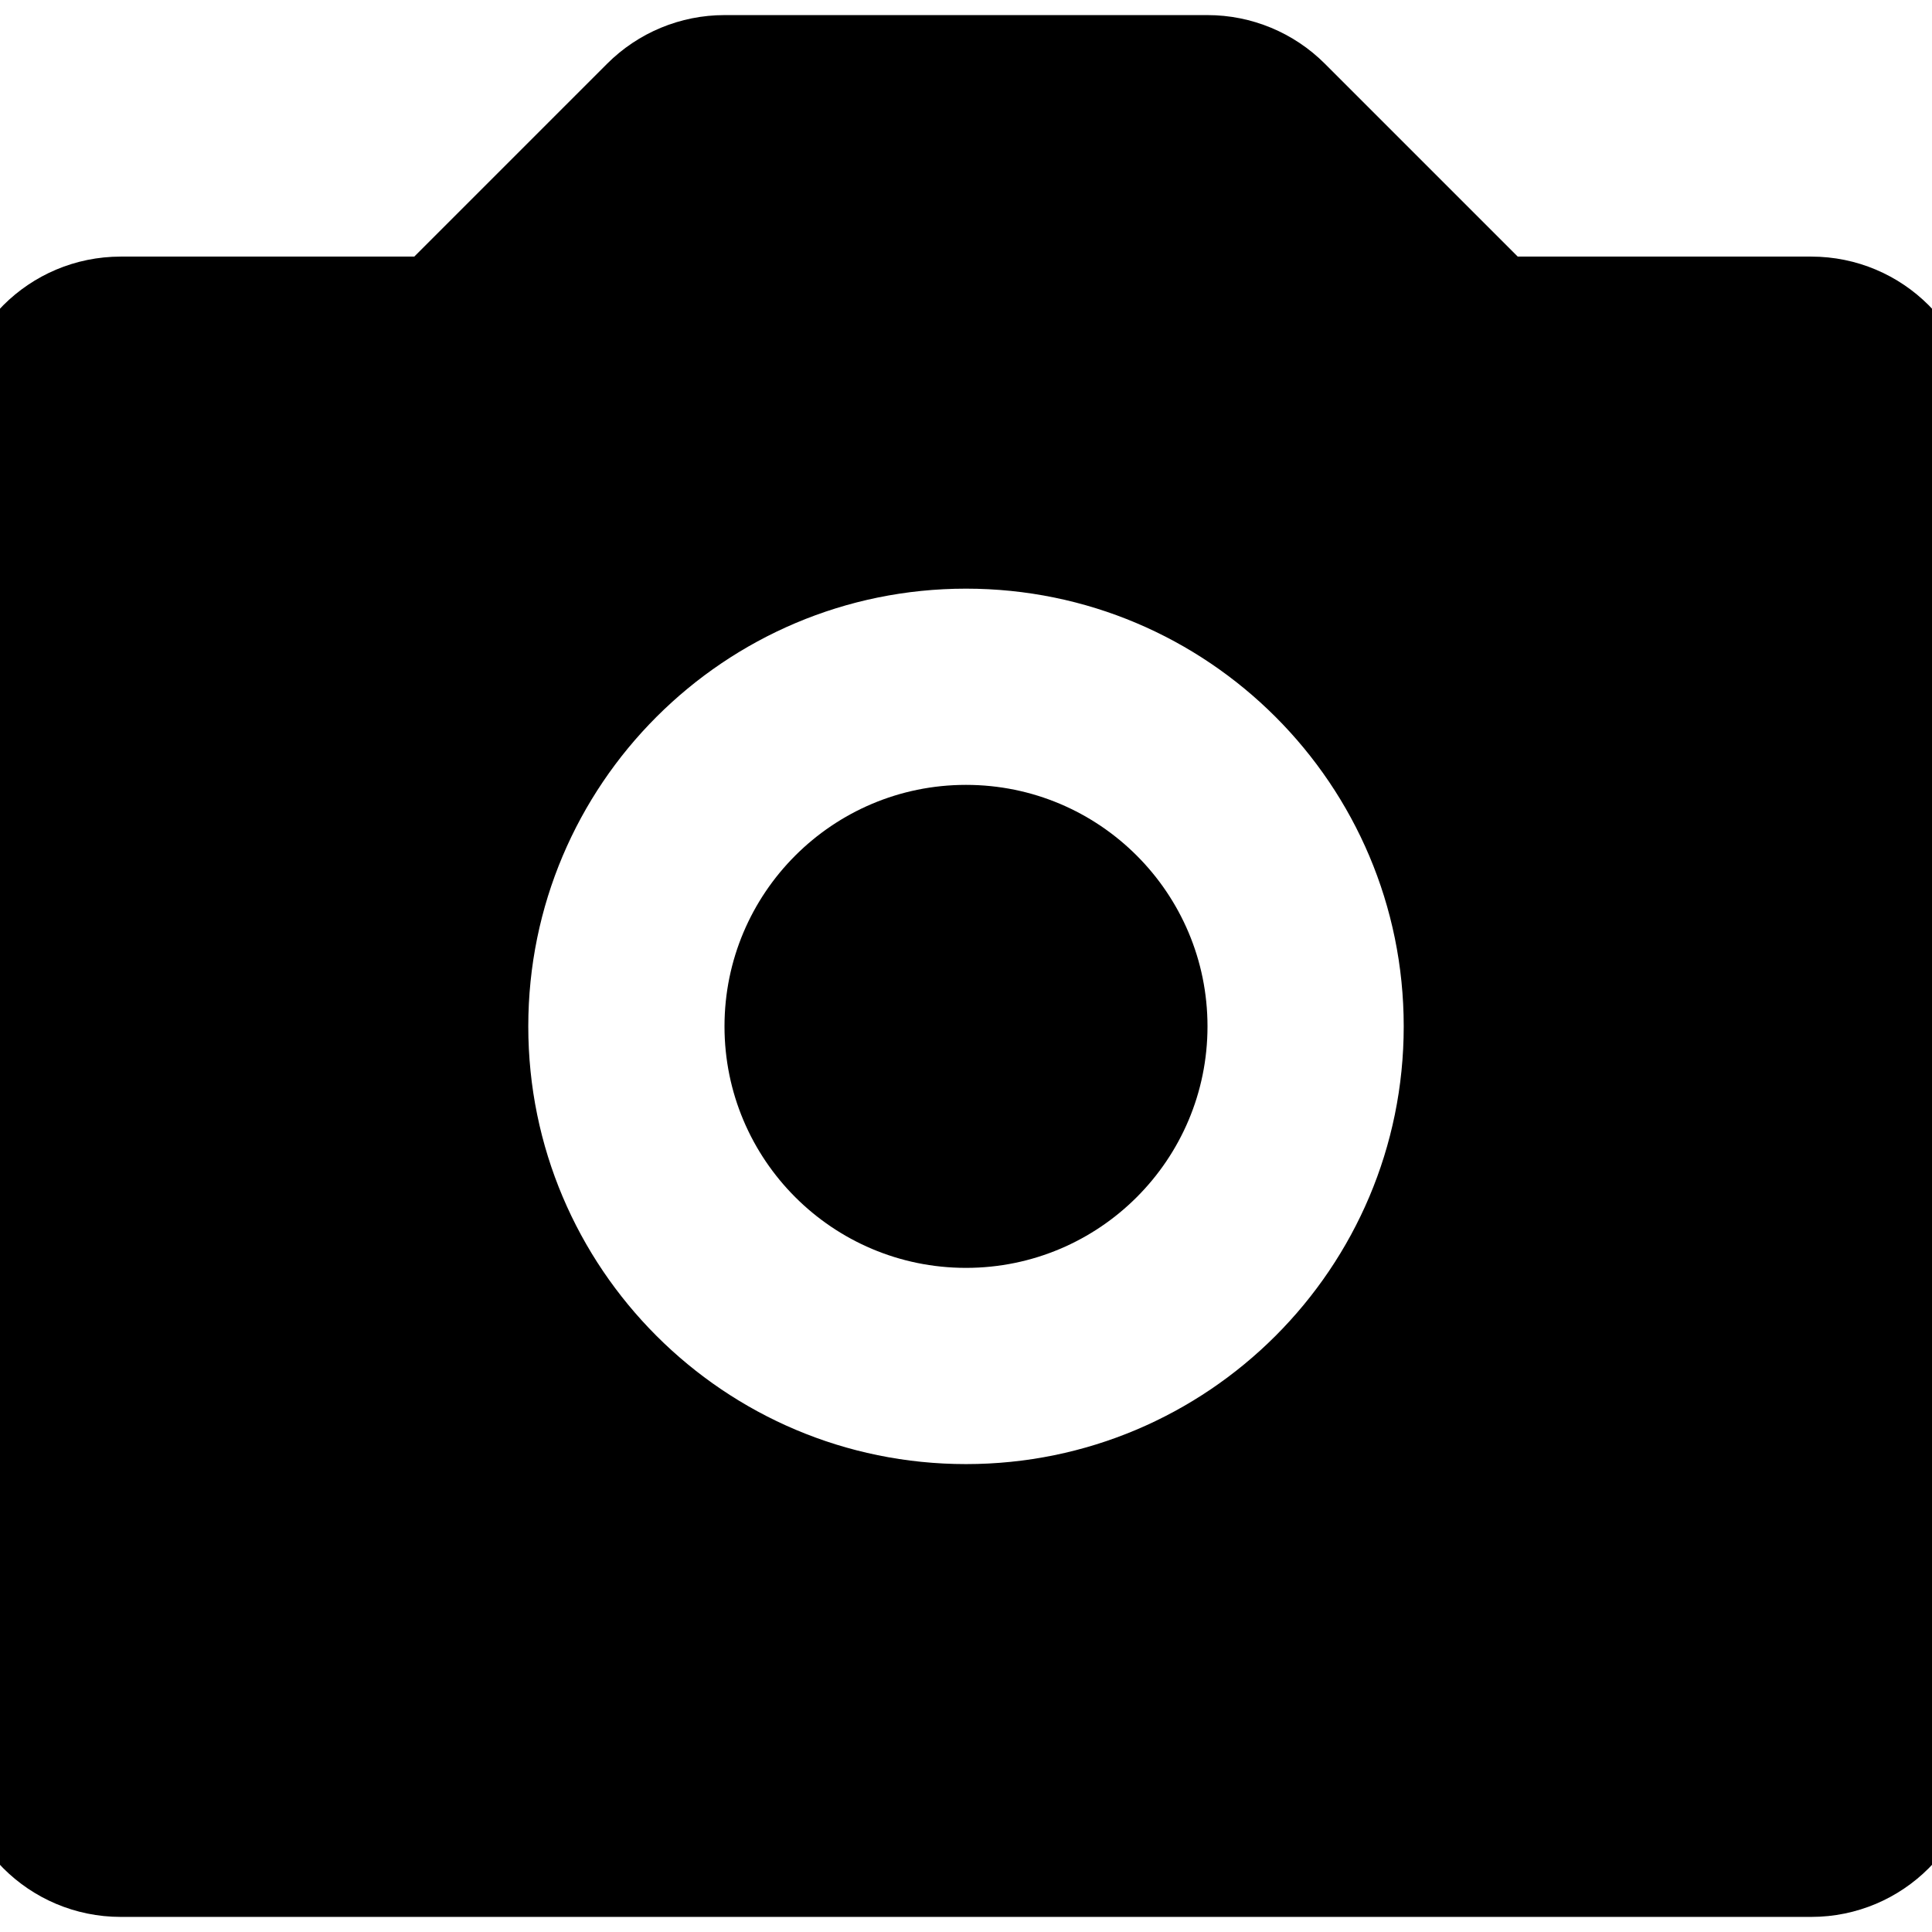
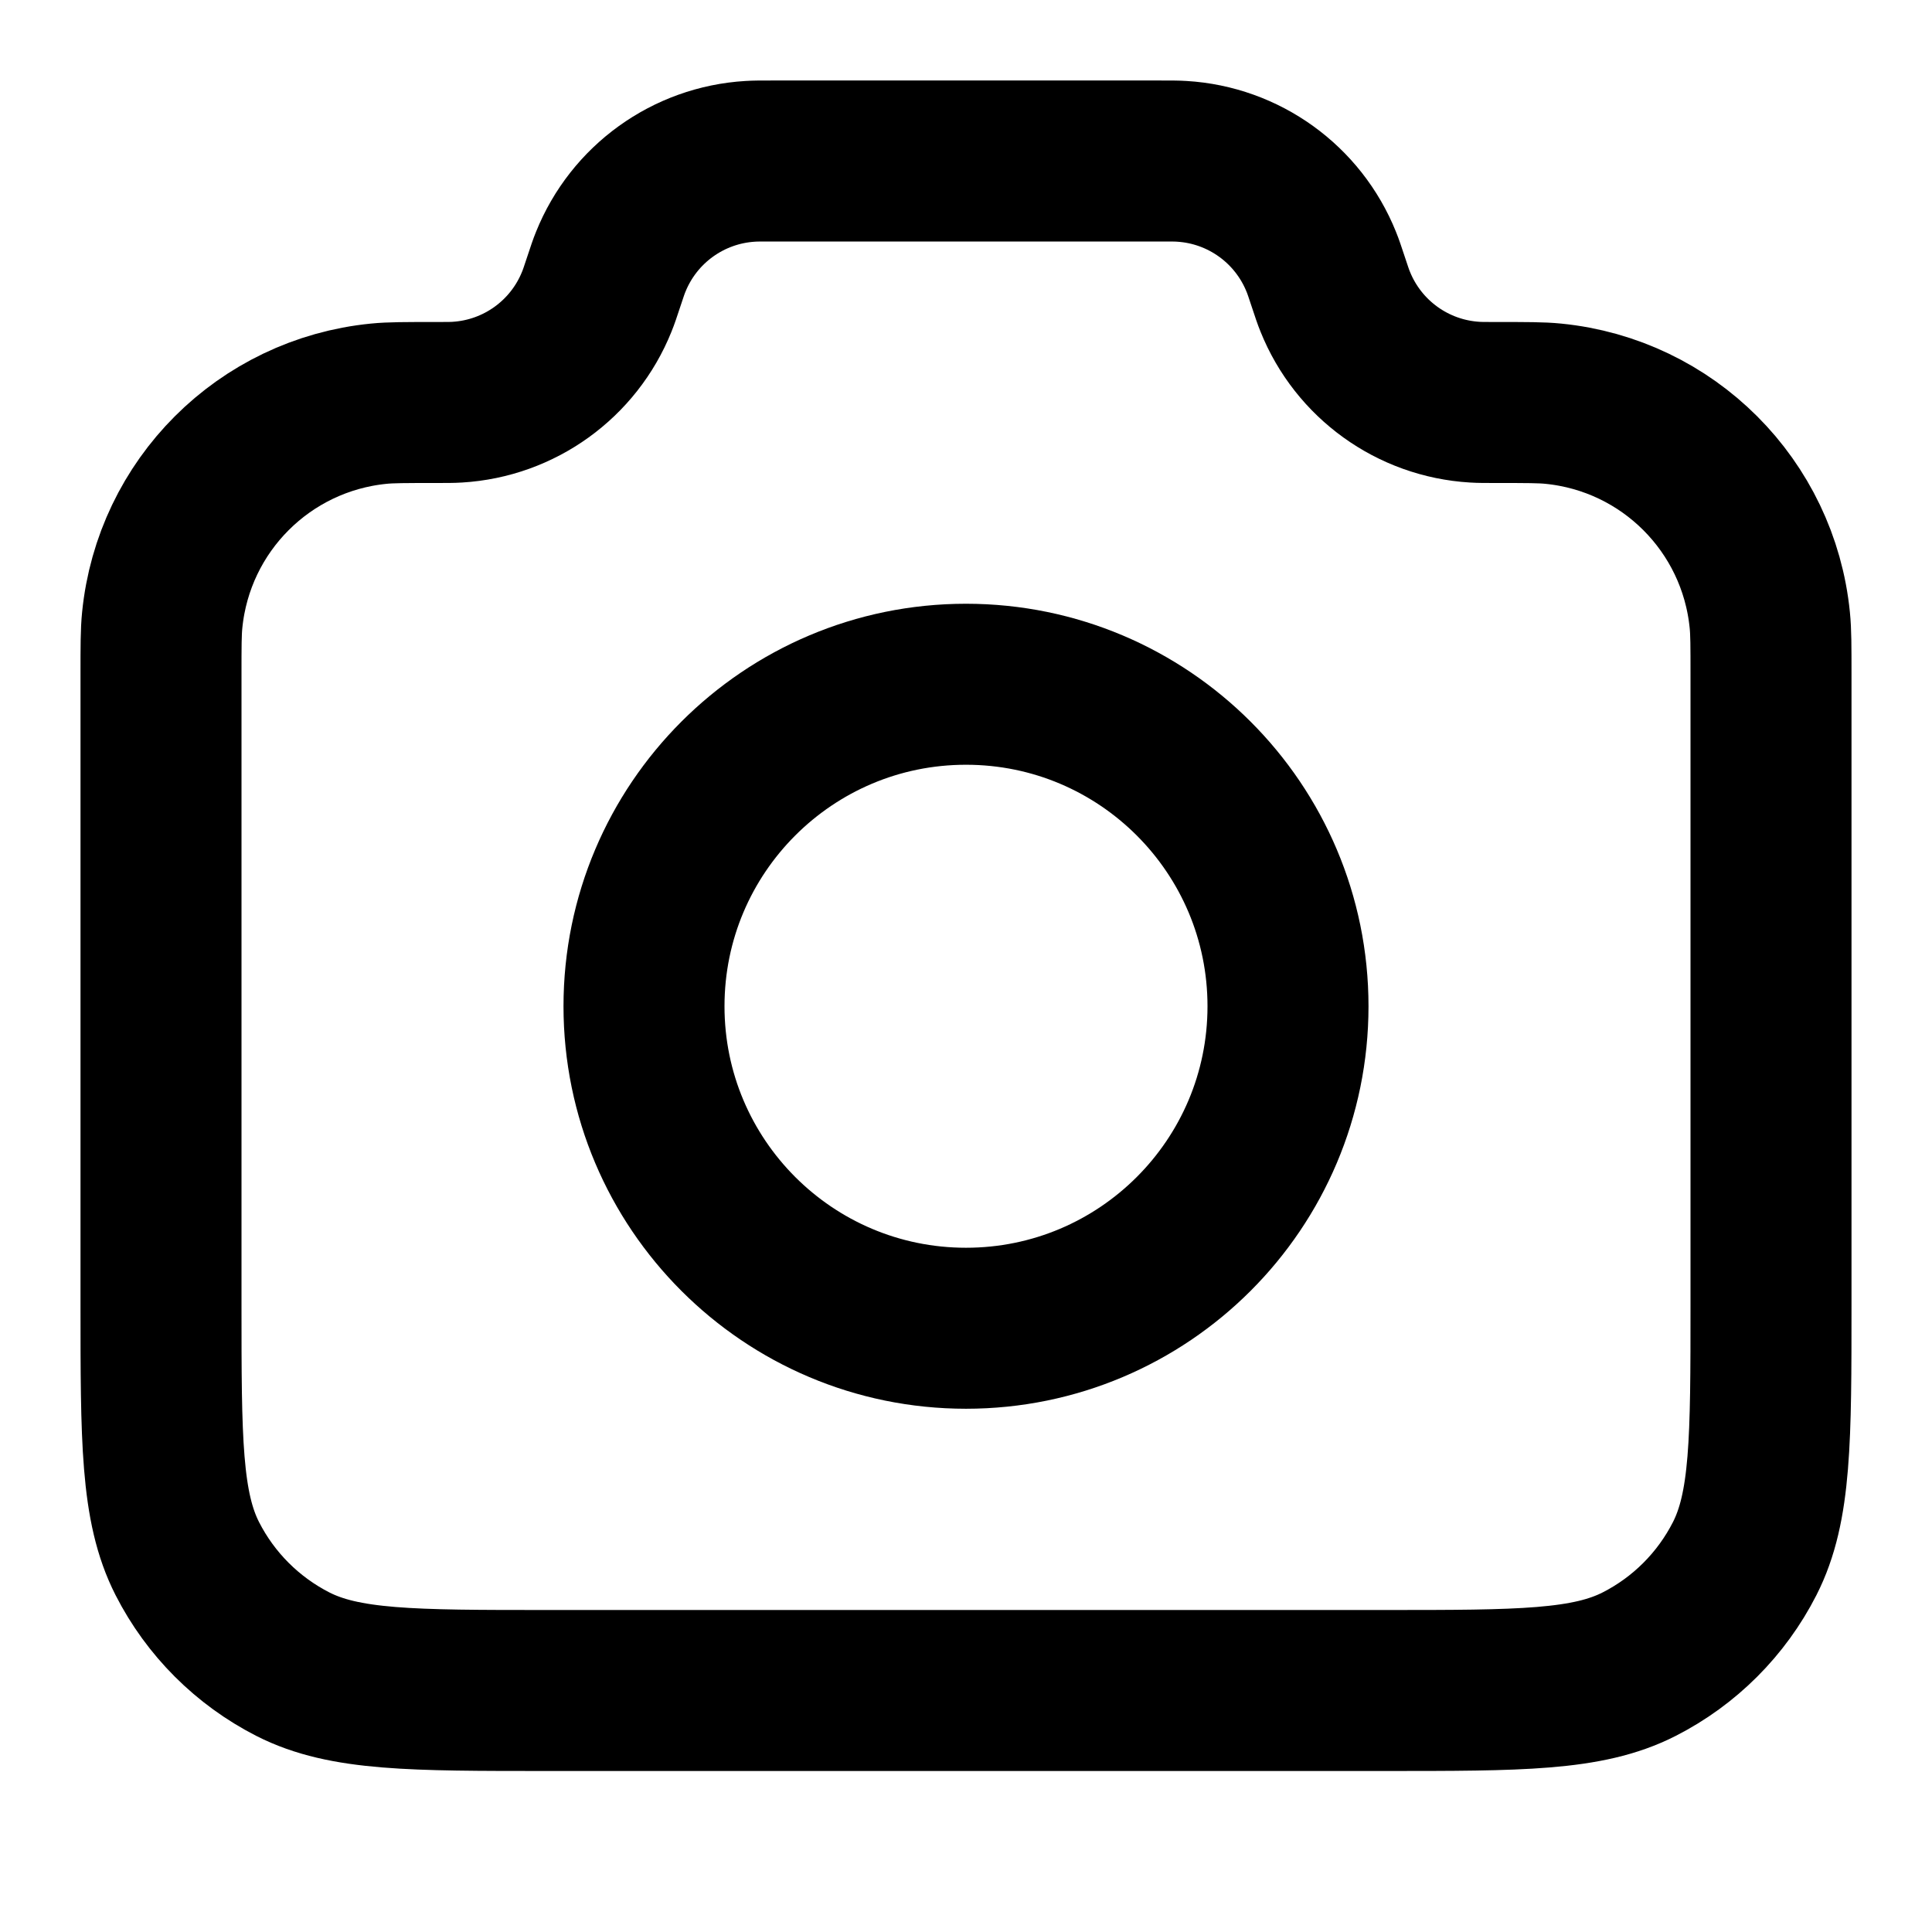
- <svg xmlns="http://www.w3.org/2000/svg" viewBox="0 0 64 64">
-   <path d="M60,10H49.656l-6.828-6.828C42.078,2.422,41.062,2,40,2H24c-1.062,0-2.078,0.422-2.828,1.172L14.344,10H4 c-2.211,0-4,1.789-4,4v44c0,2.211,1.789,4,4,4h56c2.211,0,4-1.789,4-4V14C64,11.789,62.211,10,60,10z M32,50 c-8.836,0-16-7.164-16-16s7.164-16,16-16s16,7.164,16,16S40.836,50,32,50z" fill="currentColor" stroke="currentColor" stroke-width="3" stroke-linejoin="round" stroke-linecap="round" />
-   <circle cx="32" cy="34" r="8" fill="currentColor" />
+ <svg xmlns="http://www.w3.org/2000/svg" width="80" height="80" viewBox="0 0 24 24" fill="none">
+   <path d="M2 8.377C2 8.027 2 7.852 2.015 7.704C2.156 6.281 3.281 5.156 4.704 5.015C4.852 5 5.036 5 5.406 5C5.548 5 5.619 5 5.679 4.996C6.451 4.95 7.126 4.463 7.414 3.746C7.437 3.69 7.458 3.627 7.5 3.5C7.542 3.373 7.563 3.31 7.586 3.254C7.874 2.537 8.549 2.05 9.321 2.004C9.381 2 9.448 2 9.581 2H14.419C14.552 2 14.619 2 14.679 2.004C15.451 2.05 16.126 2.537 16.414 3.254C16.437 3.31 16.458 3.373 16.5 3.5C16.542 3.627 16.563 3.69 16.586 3.746C16.874 4.463 17.549 4.95 18.321 4.996C18.381 5 18.452 5 18.594 5C18.964 5 19.148 5 19.296 5.015C20.719 5.156 21.844 6.281 21.985 7.704C22 7.852 22 8.027 22 8.377V16.2C22 17.88 22 18.72 21.673 19.362C21.385 19.927 20.927 20.385 20.362 20.673C19.72 21 18.88 21 17.2 21H6.8C5.12 21 4.28 21 3.638 20.673C3.074 20.385 2.615 19.927 2.327 19.362C2 18.72 2 17.88 2 16.2V8.377Z" stroke="#000000" stroke-width="2" stroke-linecap="round" stroke-linejoin="round" />
+   <path d="M12 16.5C14.209 16.5 16 14.709 16 12.5C16 10.291 14.209 8.5 12 8.5C9.791 8.5 8 10.291 8 12.5C8 14.709 9.791 16.5 12 16.5Z" stroke="#000000" stroke-width="2" stroke-linecap="round" stroke-linejoin="round" />
</svg>
